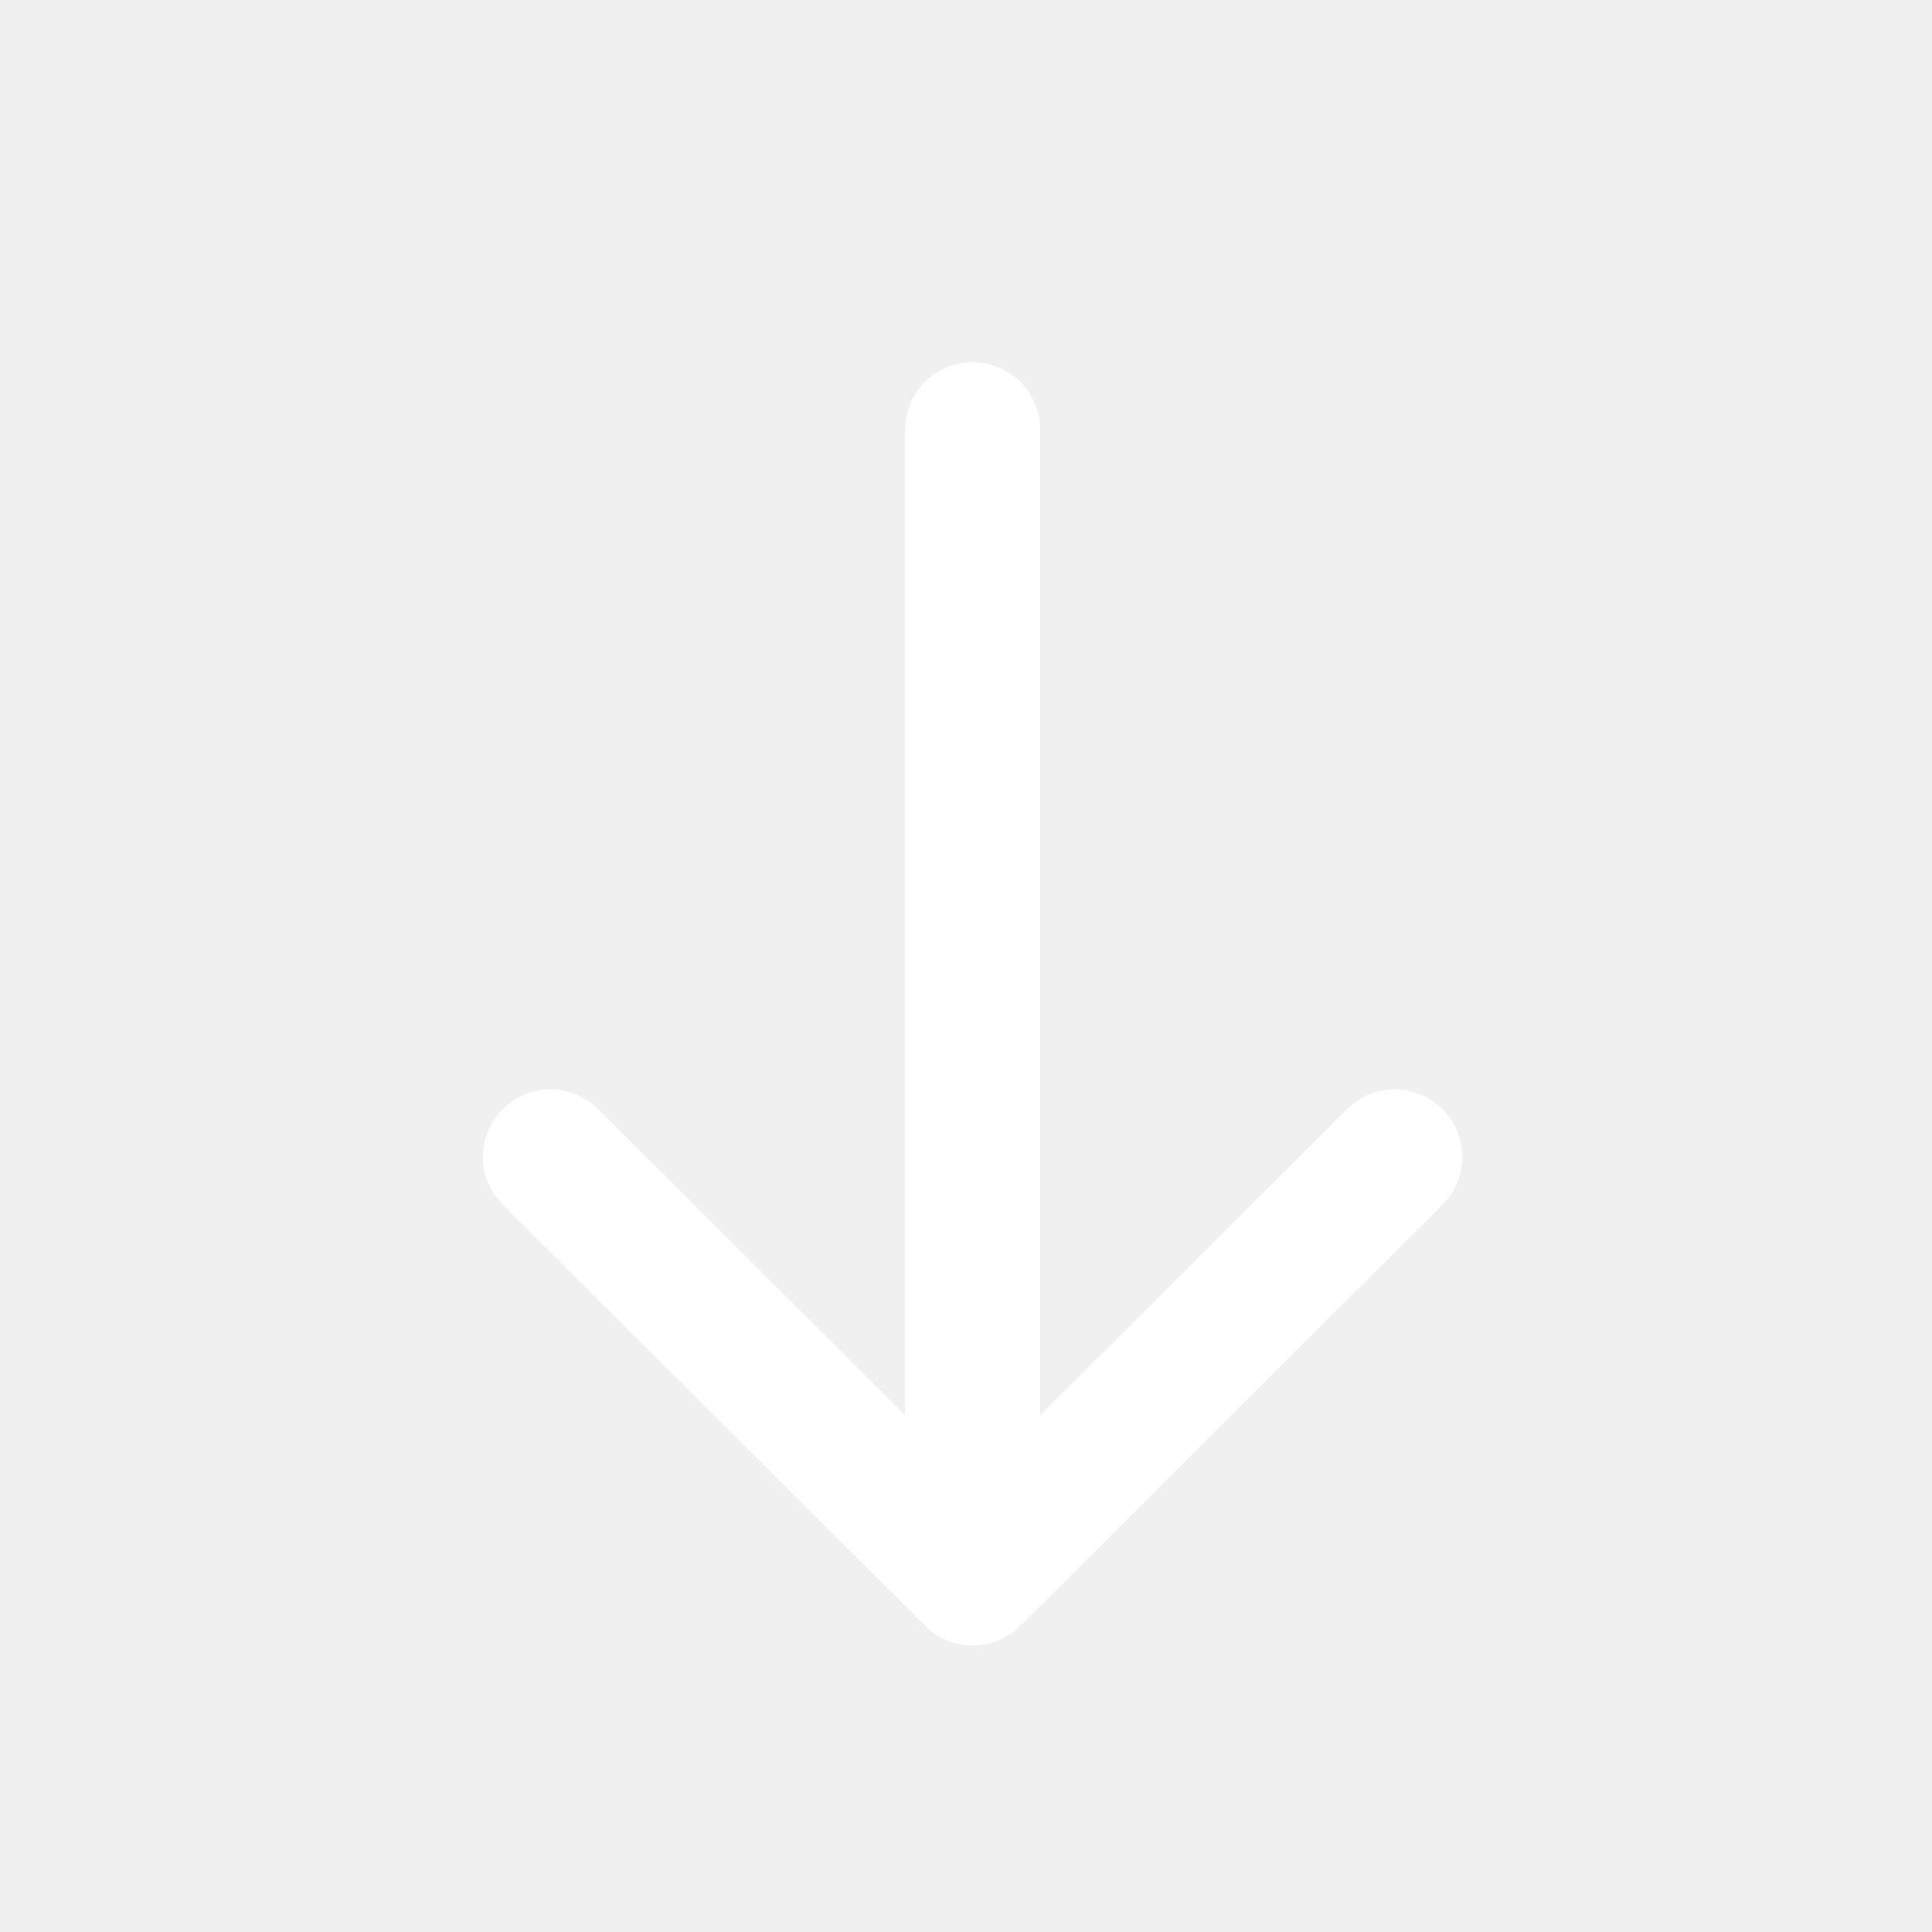
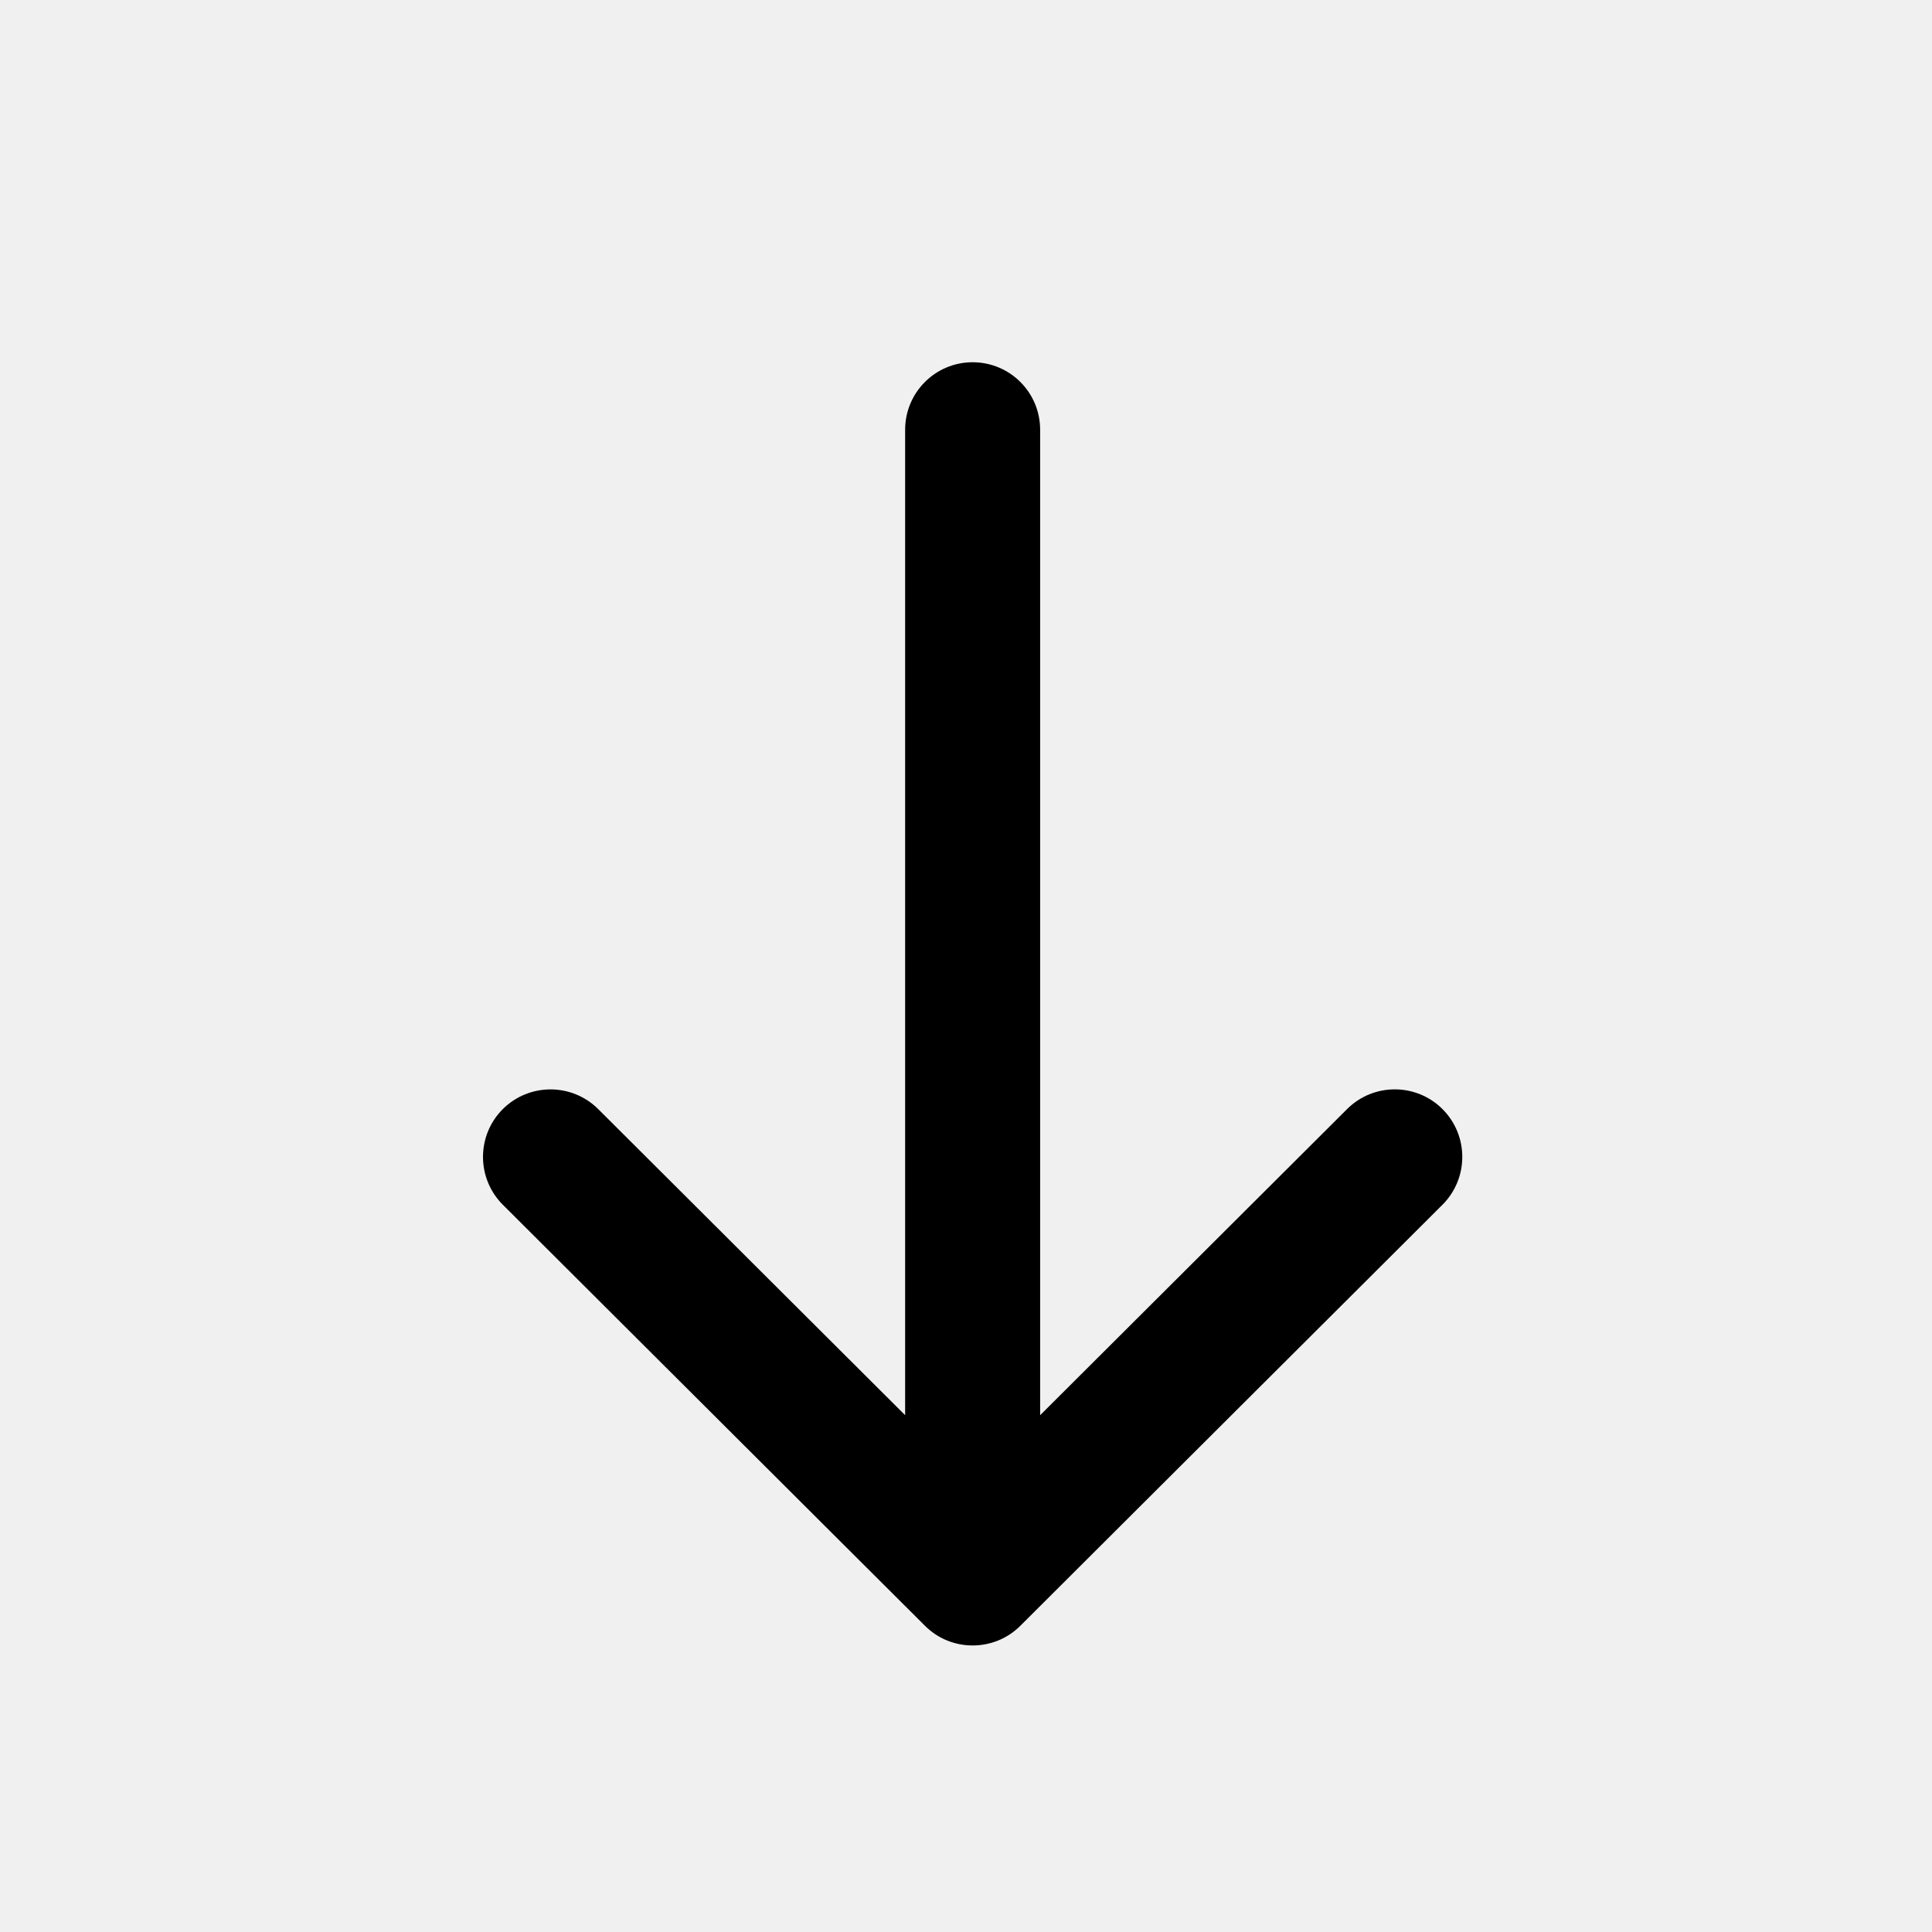
- <svg xmlns="http://www.w3.org/2000/svg" width="16" height="16" viewBox="0 0 16 16">
-   <path fill="#FFF" fill-rule="evenodd" d="M11.946,9.977 L8.45,13.464 C8.341,13.573 8.198,13.627 8.055,13.627 C7.912,13.627 7.769,13.573 7.66,13.464 L4.164,9.977 C3.946,9.759 3.945,9.405 4.163,9.186 C4.381,8.968 4.735,8.967 4.954,9.185 L7.496,11.72 L7.496,3.559 C7.496,3.25 7.746,3 8.055,3 C8.364,3 8.614,3.25 8.614,3.559 L8.614,11.72 L11.156,9.185 C11.374,8.967 11.729,8.967 11.947,9.186 C12.165,9.405 12.164,9.759 11.946,9.977" />
+ <svg xmlns="http://www.w3.org/2000/svg" viewBox="0 0 16 16">
+   <path fill-rule="evenodd" d="M11.946,9.977 L8.45,13.464 C8.341,13.573 8.198,13.627 8.055,13.627 C7.912,13.627 7.769,13.573 7.66,13.464 L4.164,9.977 C3.946,9.759 3.945,9.405 4.163,9.186 C4.381,8.968 4.735,8.967 4.954,9.185 L7.496,11.72 L7.496,3.559 C7.496,3.25 7.746,3 8.055,3 C8.364,3 8.614,3.25 8.614,3.559 L8.614,11.72 L11.156,9.185 C11.374,8.967 11.729,8.967 11.947,9.186 C12.165,9.405 12.164,9.759 11.946,9.977" />
</svg>
